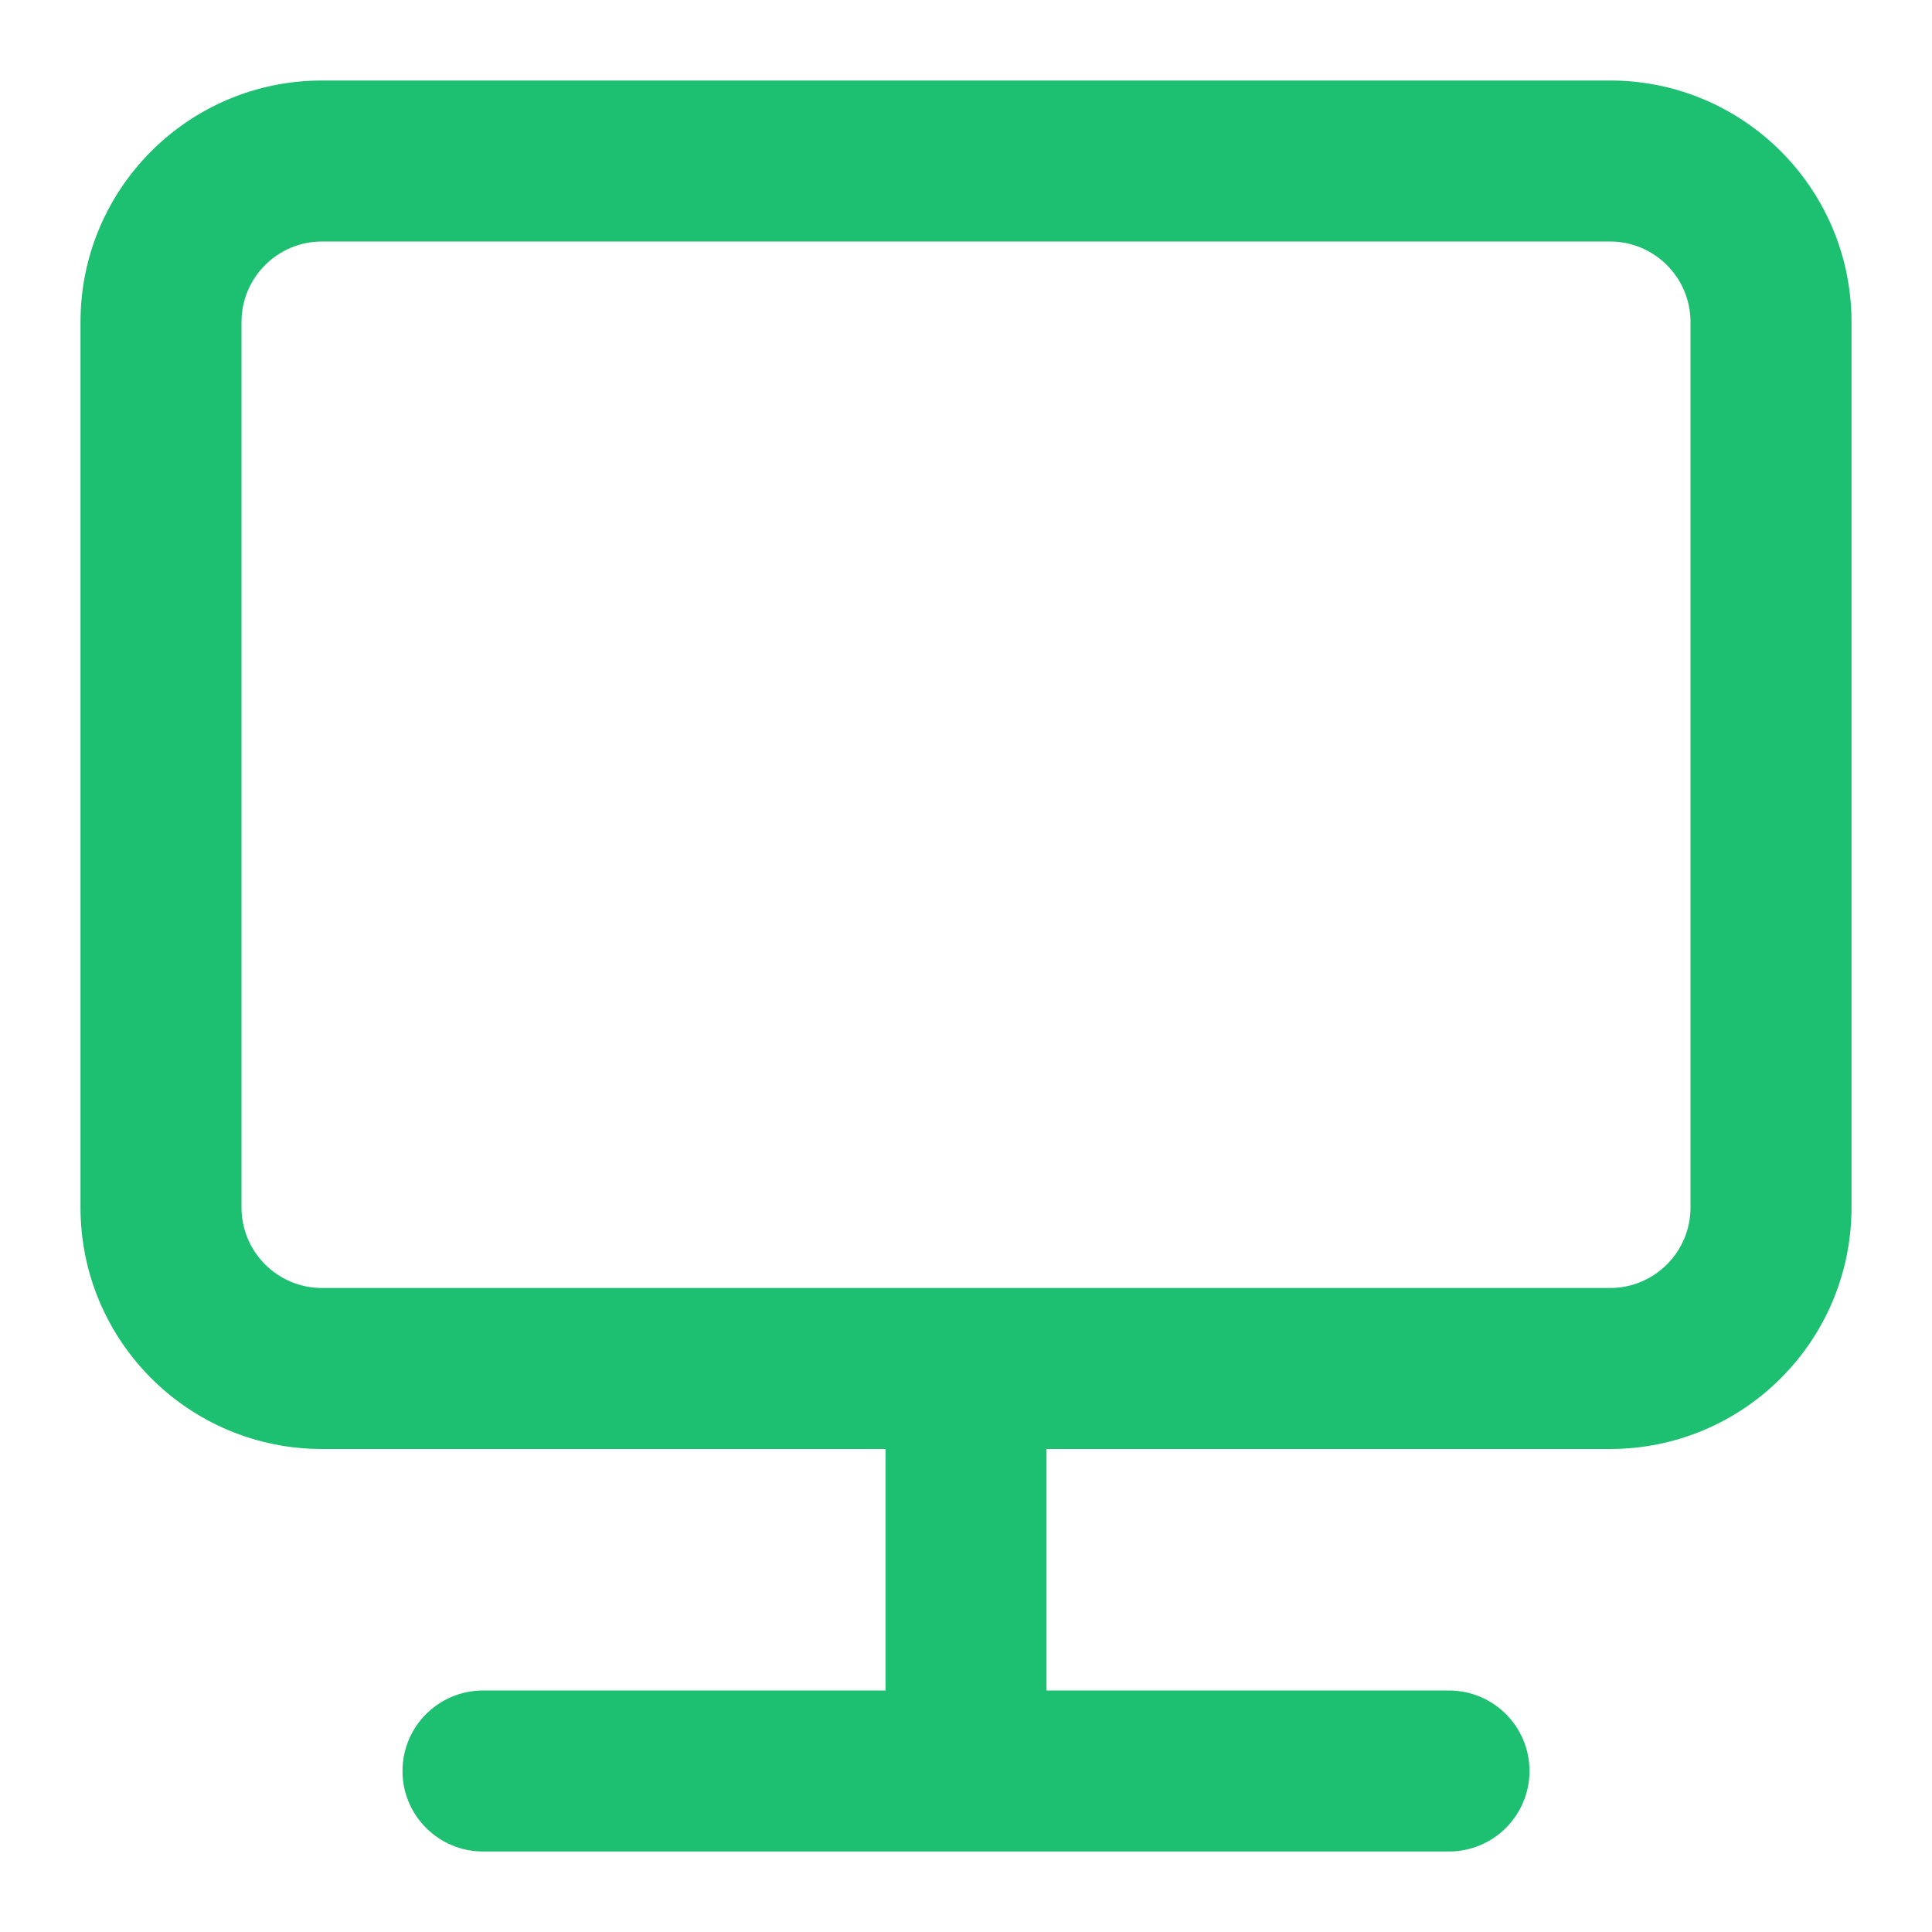
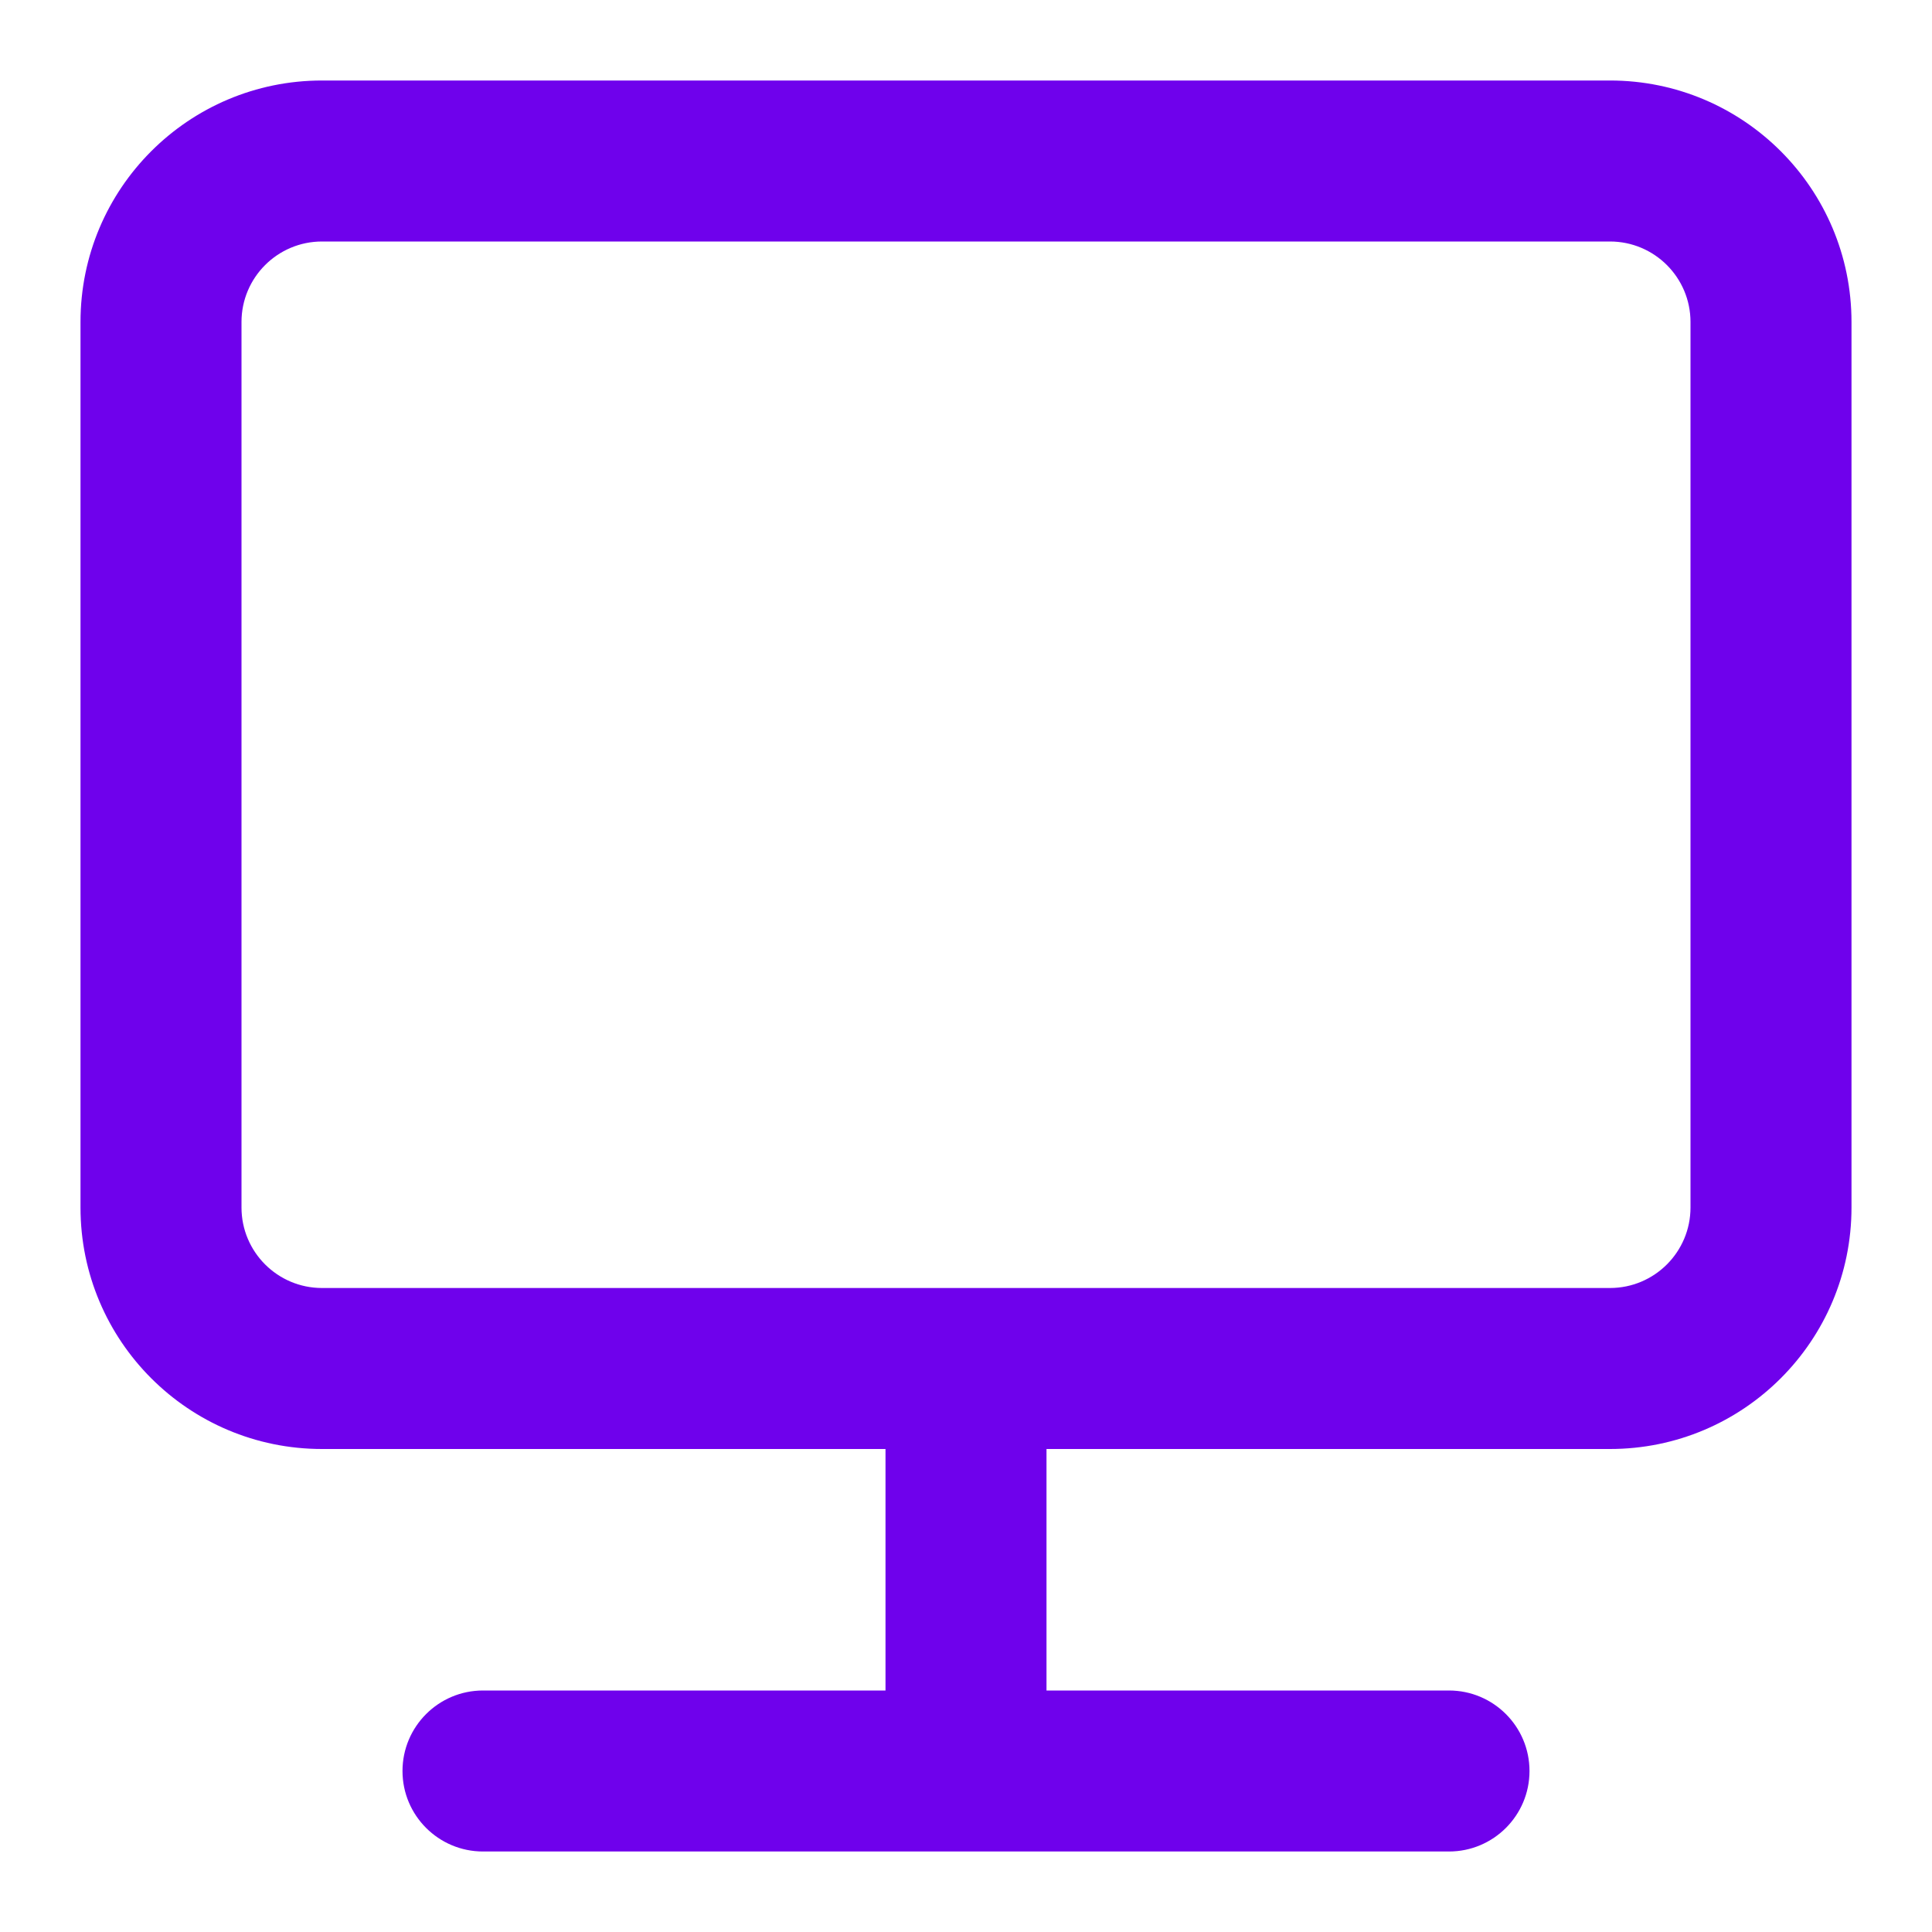
<svg xmlns="http://www.w3.org/2000/svg" width="24" height="24" viewBox="0 0 24 24" fill="none">
  <g id="SVGRepo_bgCarrier" stroke-width="0" />
  <g id="SVGRepo_tracerCarrier" stroke-linecap="round" stroke-linejoin="round" />
  <g id="SVGRepo_iconCarrier">
-     <path fill-rule="evenodd" clip-rule="evenodd" d="M23 4C23 2.343 21.657 1 20 1H4C2.343 1 1 2.343 1 4V15C1 16.657 2.343 18 4 18H11V21H6C5.448 21 5 21.448 5 22C5 22.552 5.448 23 6 23H18C18.552 23 19 22.552 19 22C19 21.448 18.552 21 18 21H13V18H20C21.657 18 23 16.657 23 15V4ZM21 4C21 3.448 20.552 3 20 3H4C3.448 3 3 3.448 3 4V15C3 15.552 3.448 16 4 16H20C20.552 16 21 15.552 21 15V4Z" fill="#1DC071" />
+     <path fill-rule="evenodd" clip-rule="evenodd" d="M23 4C23 2.343 21.657 1 20 1H4C2.343 1 1 2.343 1 4V15C1 16.657 2.343 18 4 18H11V21H6C5.448 21 5 21.448 5 22C5 22.552 5.448 23 6 23H18C18.552 23 19 22.552 19 22C19 21.448 18.552 21 18 21H13V18H20C21.657 18 23 16.657 23 15V4ZM21 4C21 3.448 20.552 3 20 3H4C3.448 3 3 3.448 3 4V15C3 15.552 3.448 16 4 16H20C20.552 16 21 15.552 21 15V4Z" fill="#6F01Ec" />
  </g>
</svg>
